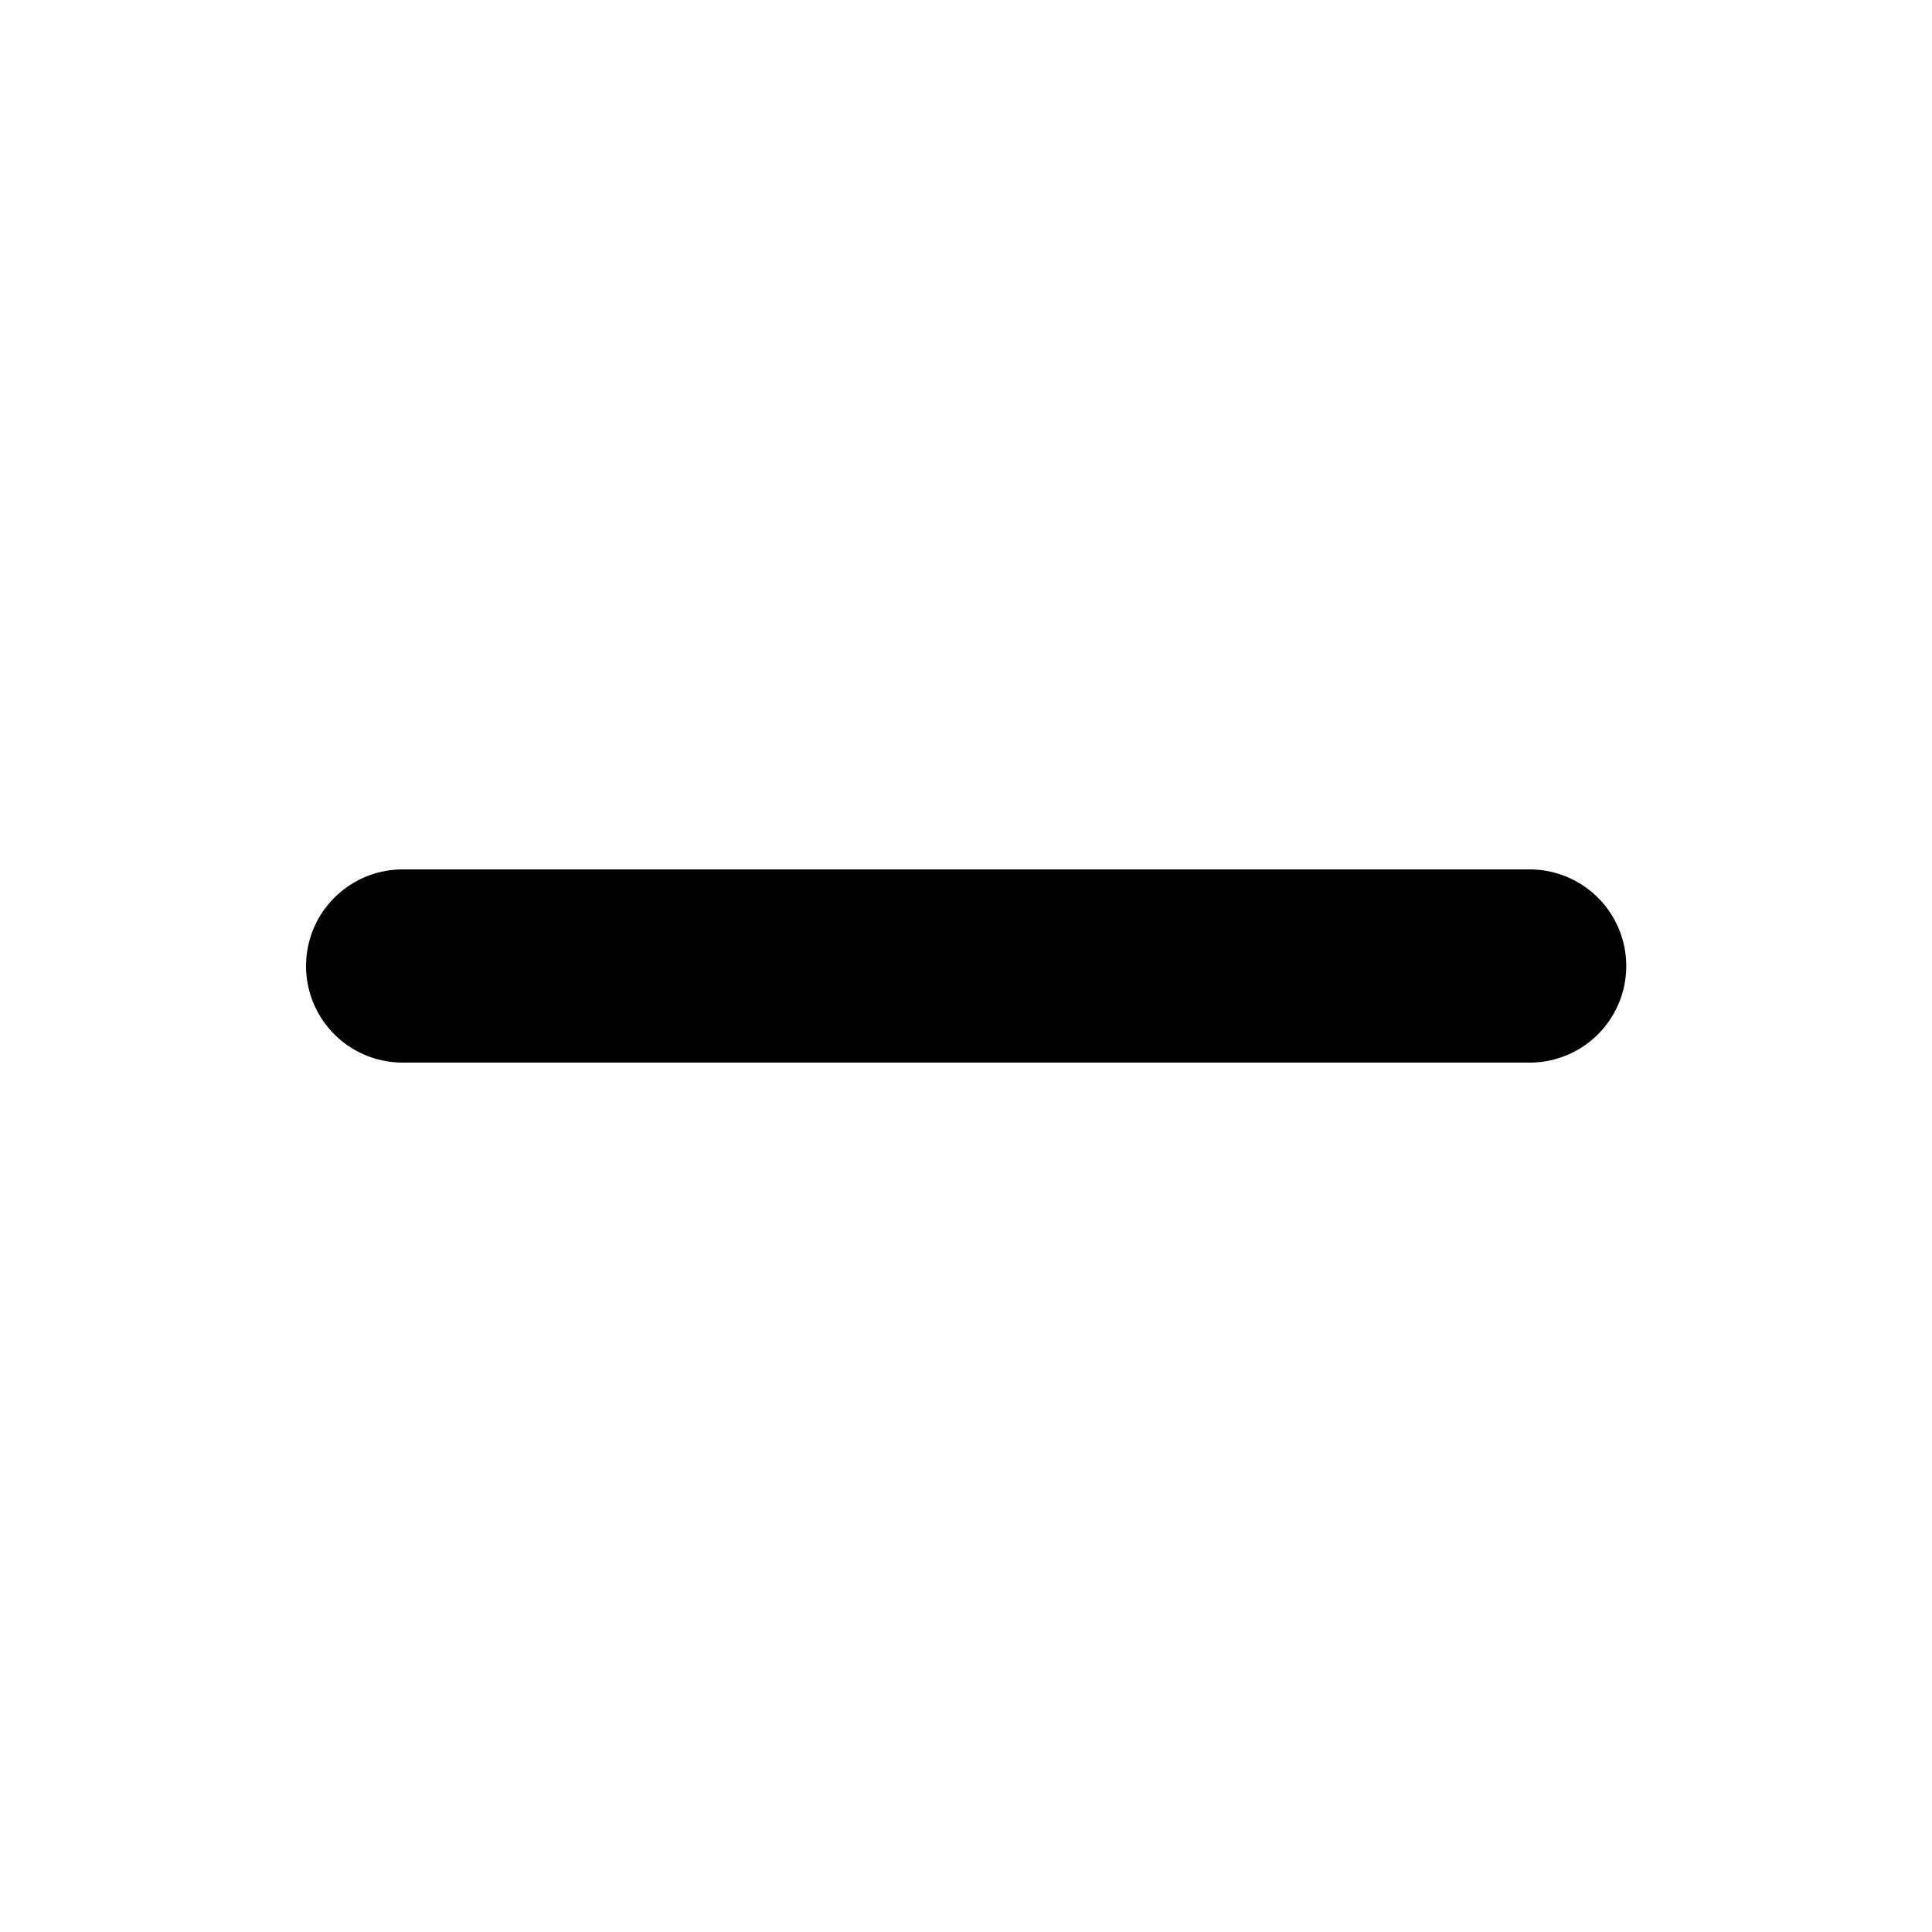
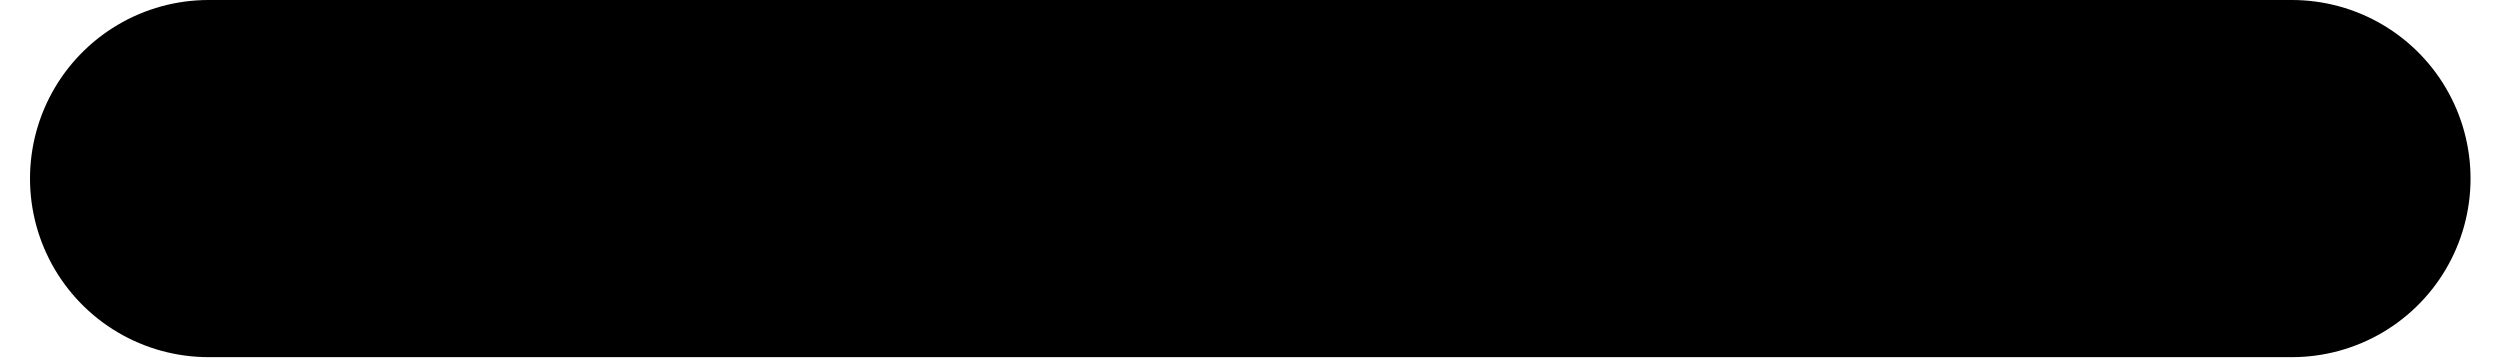
- <svg xmlns="http://www.w3.org/2000/svg" width="20" height="20" viewBox="0 0 20 20" fill="none">
-   <path d="M4.168 10H15.835" stroke="black" stroke-width="2" stroke-linecap="round" stroke-linejoin="round" />
+ <svg xmlns="http://www.w3.org/2000/svg" width="14" height="2" viewBox="0 0 14 2" fill="none">
+   <path d="M1.168 1H12.835" stroke="black" stroke-width="2" stroke-linecap="round" stroke-linejoin="round" />
</svg>
